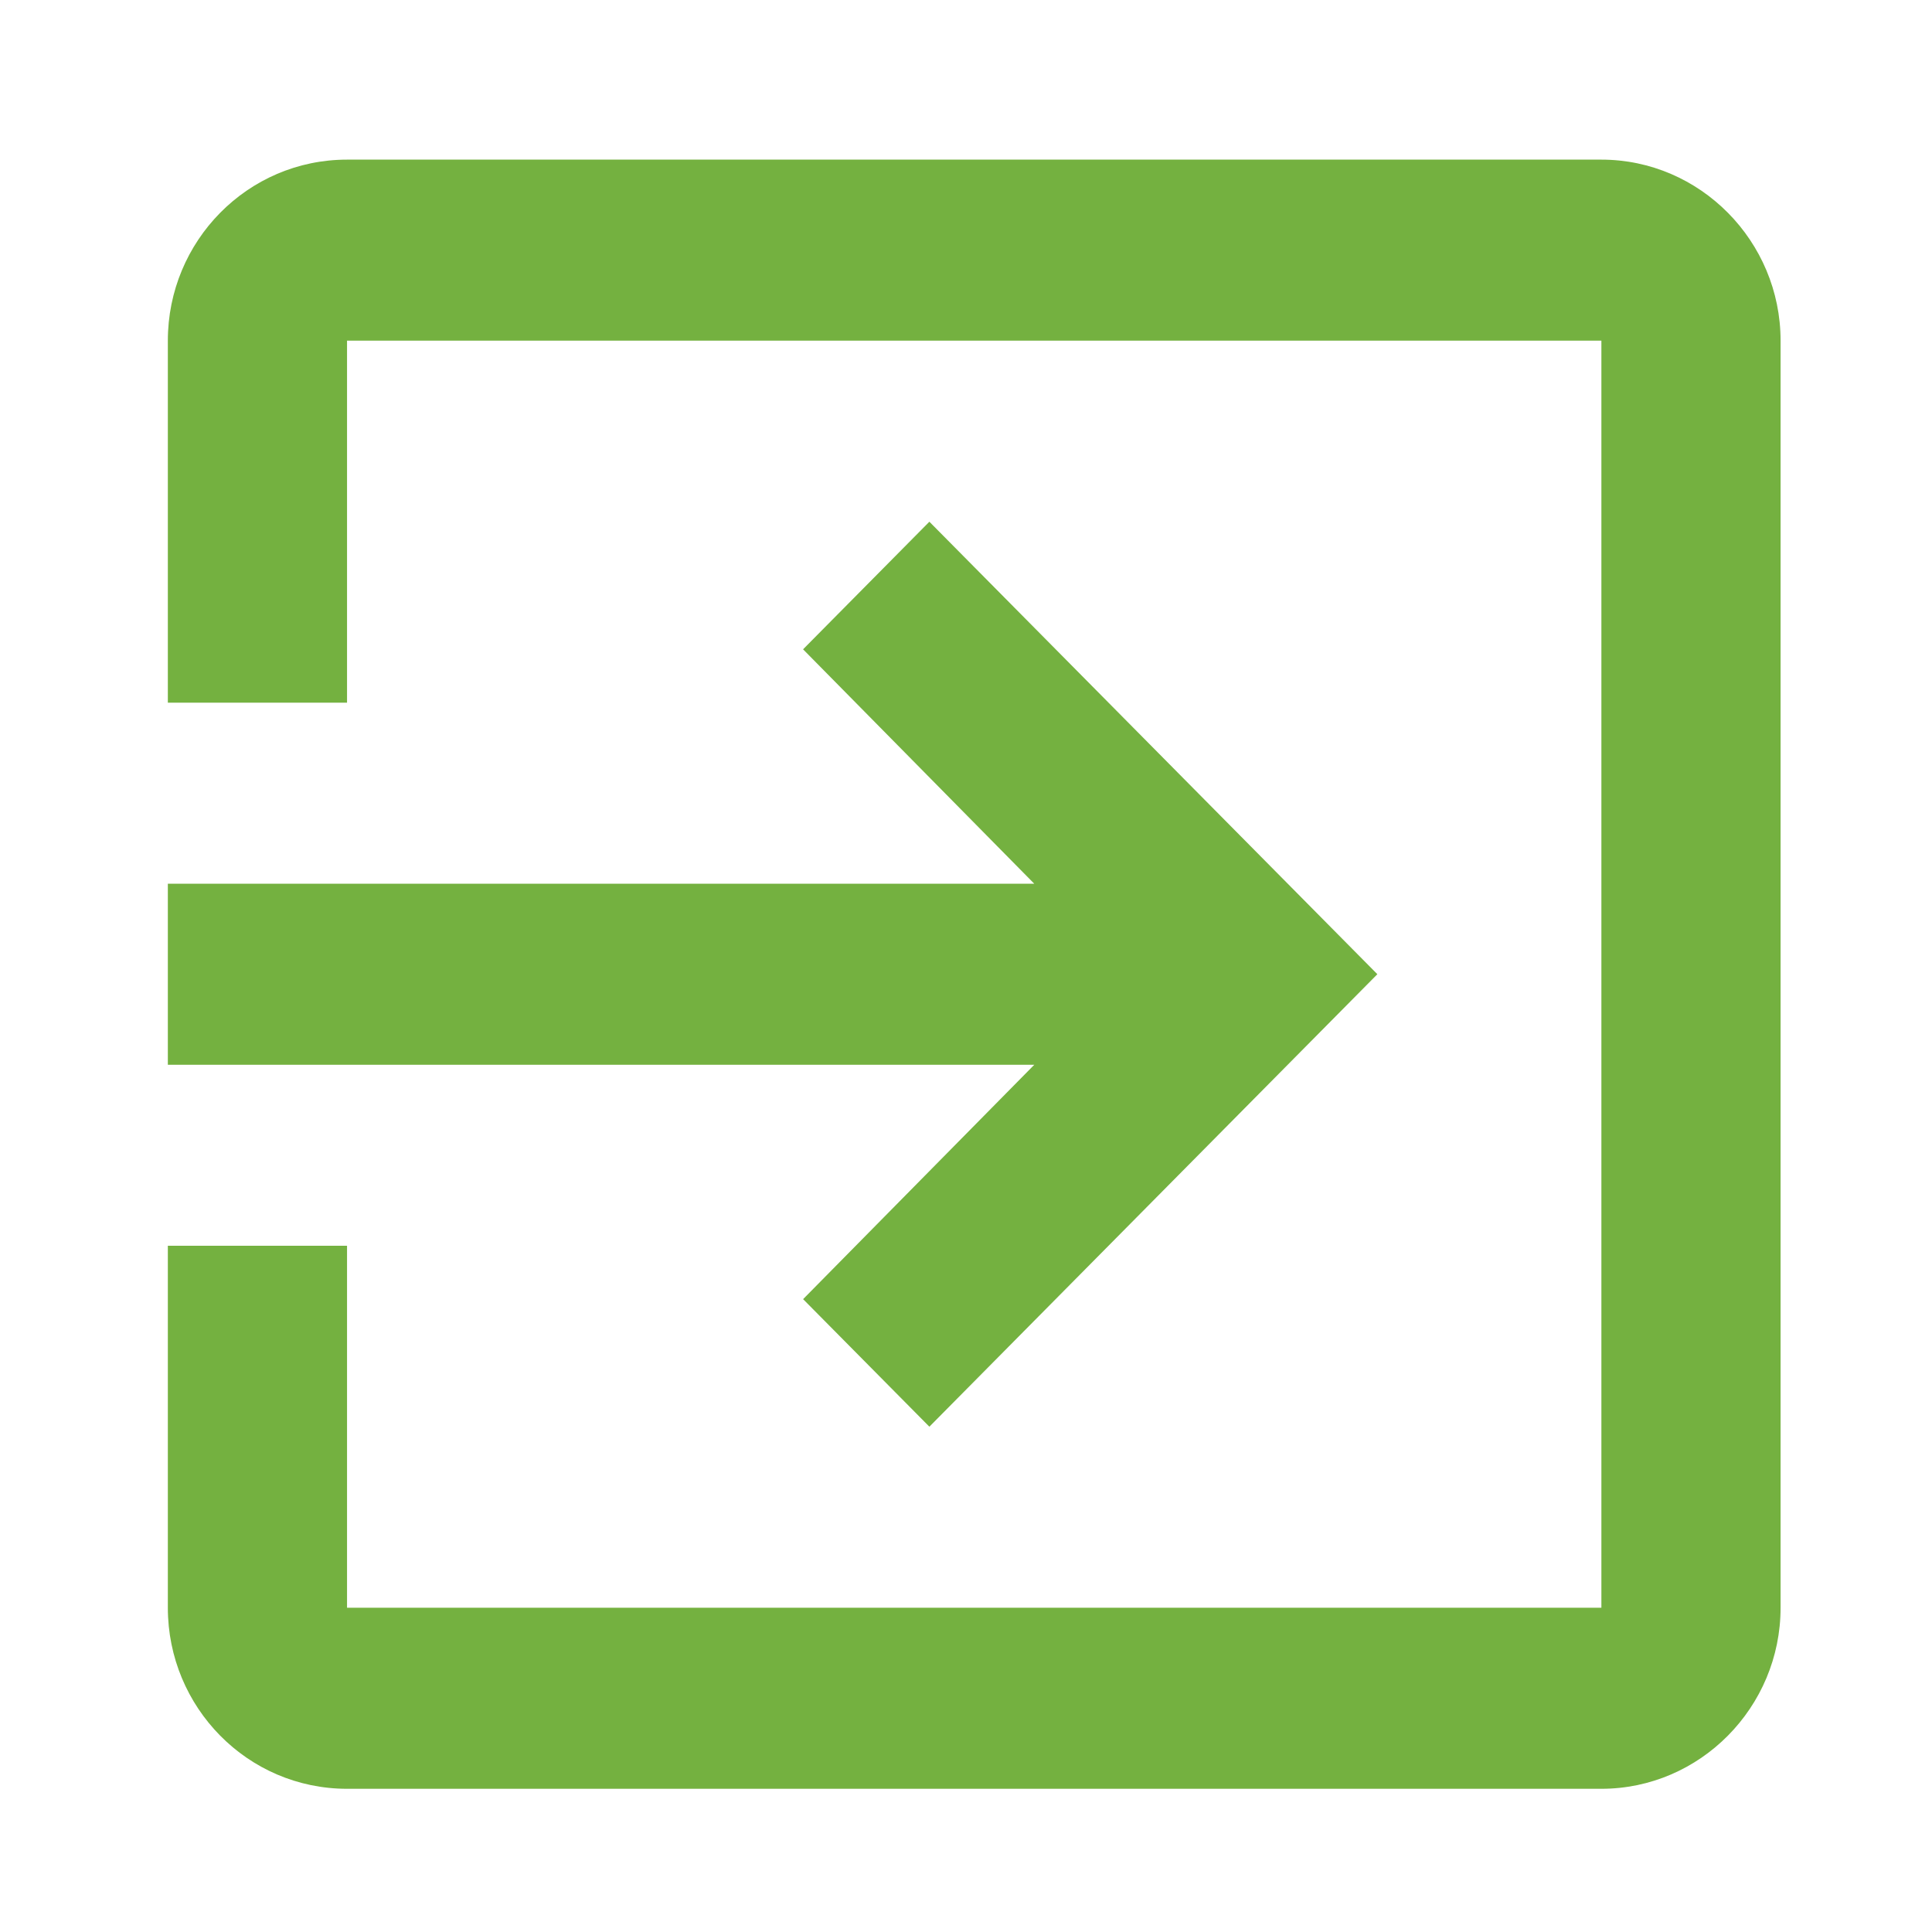
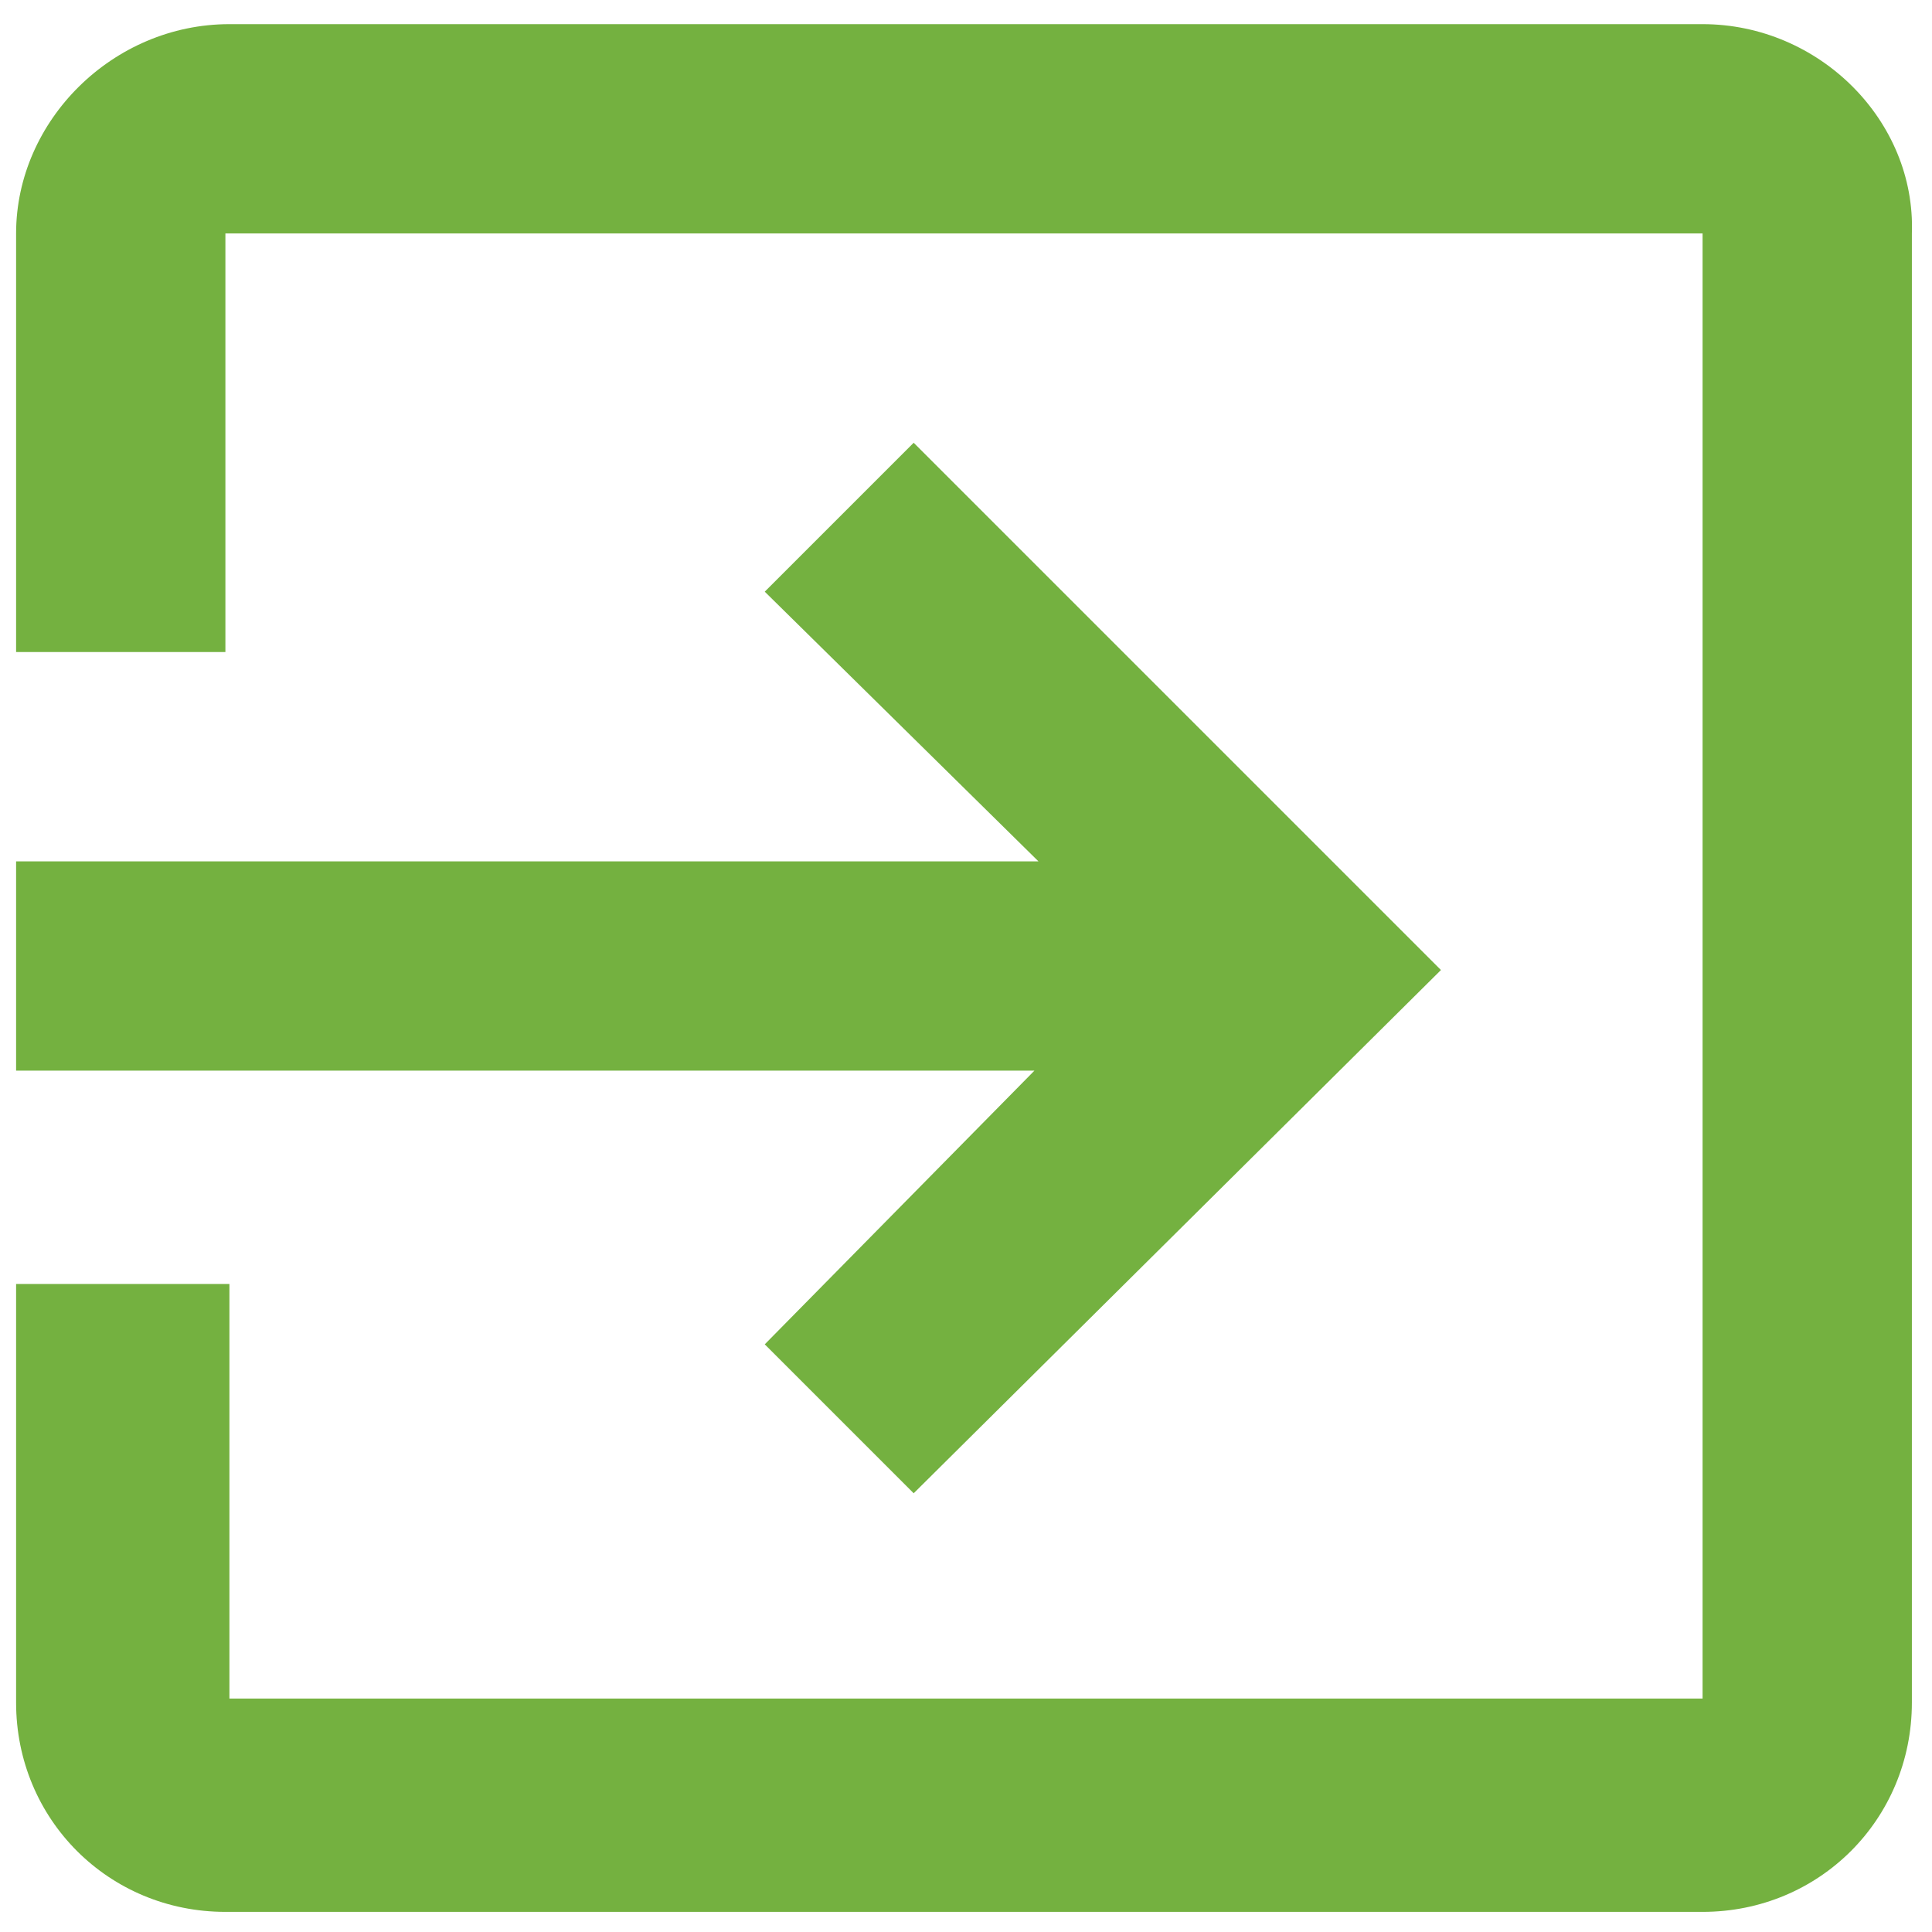
- <svg xmlns="http://www.w3.org/2000/svg" fill="#000000" height="48" viewBox="0 0 24 24" width="48" id="svg2" version="1.1">
-   <defs id="defs10" />
-   <path d="M0 0h24v24H0z" fill="none" id="path4" />
-   <path d="m 9.976,16.138 1.569,1.585 5.565,-5.621 -5.565,-5.621 -1.569,1.585 2.872,2.912 -10.763,0 0,2.249 10.763,0 -2.872,2.912 z m 9.917,-14.155 -15.582,0 c -1.235,0 -2.226,1.012 -2.226,2.249 l 0,4.497 2.226,0 0,-4.497 15.582,0 0,15.74 -15.582,0 0,-4.497 -2.226,0 0,4.497 c 0,1.237 0.991,2.249 2.226,2.249 l 15.582,0 c 1.224,0 2.226,-1.012 2.226,-2.249 l 0,-15.74 c 0,-1.237 -1.002,-2.249 -2.226,-2.249 z" id="path6" style="fill:#74b140;fill-opacity:1" />
+ <svg xmlns="http://www.w3.org/2000/svg" version="1.1" id="svg2" x="0px" y="0px" viewBox="0 0 48 48" style="enable-background:new 0 0 48 48;" xml:space="preserve">
+   <style type="text/css">
+ 	.st0{fill:none;}
+ 	.st1{fill:#74B140;}
+ </style>
+   <path id="path4" class="st0" d="M0,0h48v48H0V0z" />
+   <path id="path6" class="st1" d="M19,33.4l3.7,3.7l13.1-13L22.7,11L19,14.7l6.8,6.7H0.4v5.2h25.3  L19,33.4z M42.3,0.6H5.7C2.8,0.6,0.4,3,0.4,5.8v10.4h5.2V5.8h36.7v36.4H5.7V31.9H0.4v10.4c0,2.9,2.3,5.2,5.2,5.2h36.7  c2.9,0,5.2-2.3,5.2-5.2V5.8C47.6,3,45.2,0.6,42.3,0.6z" />
</svg>
